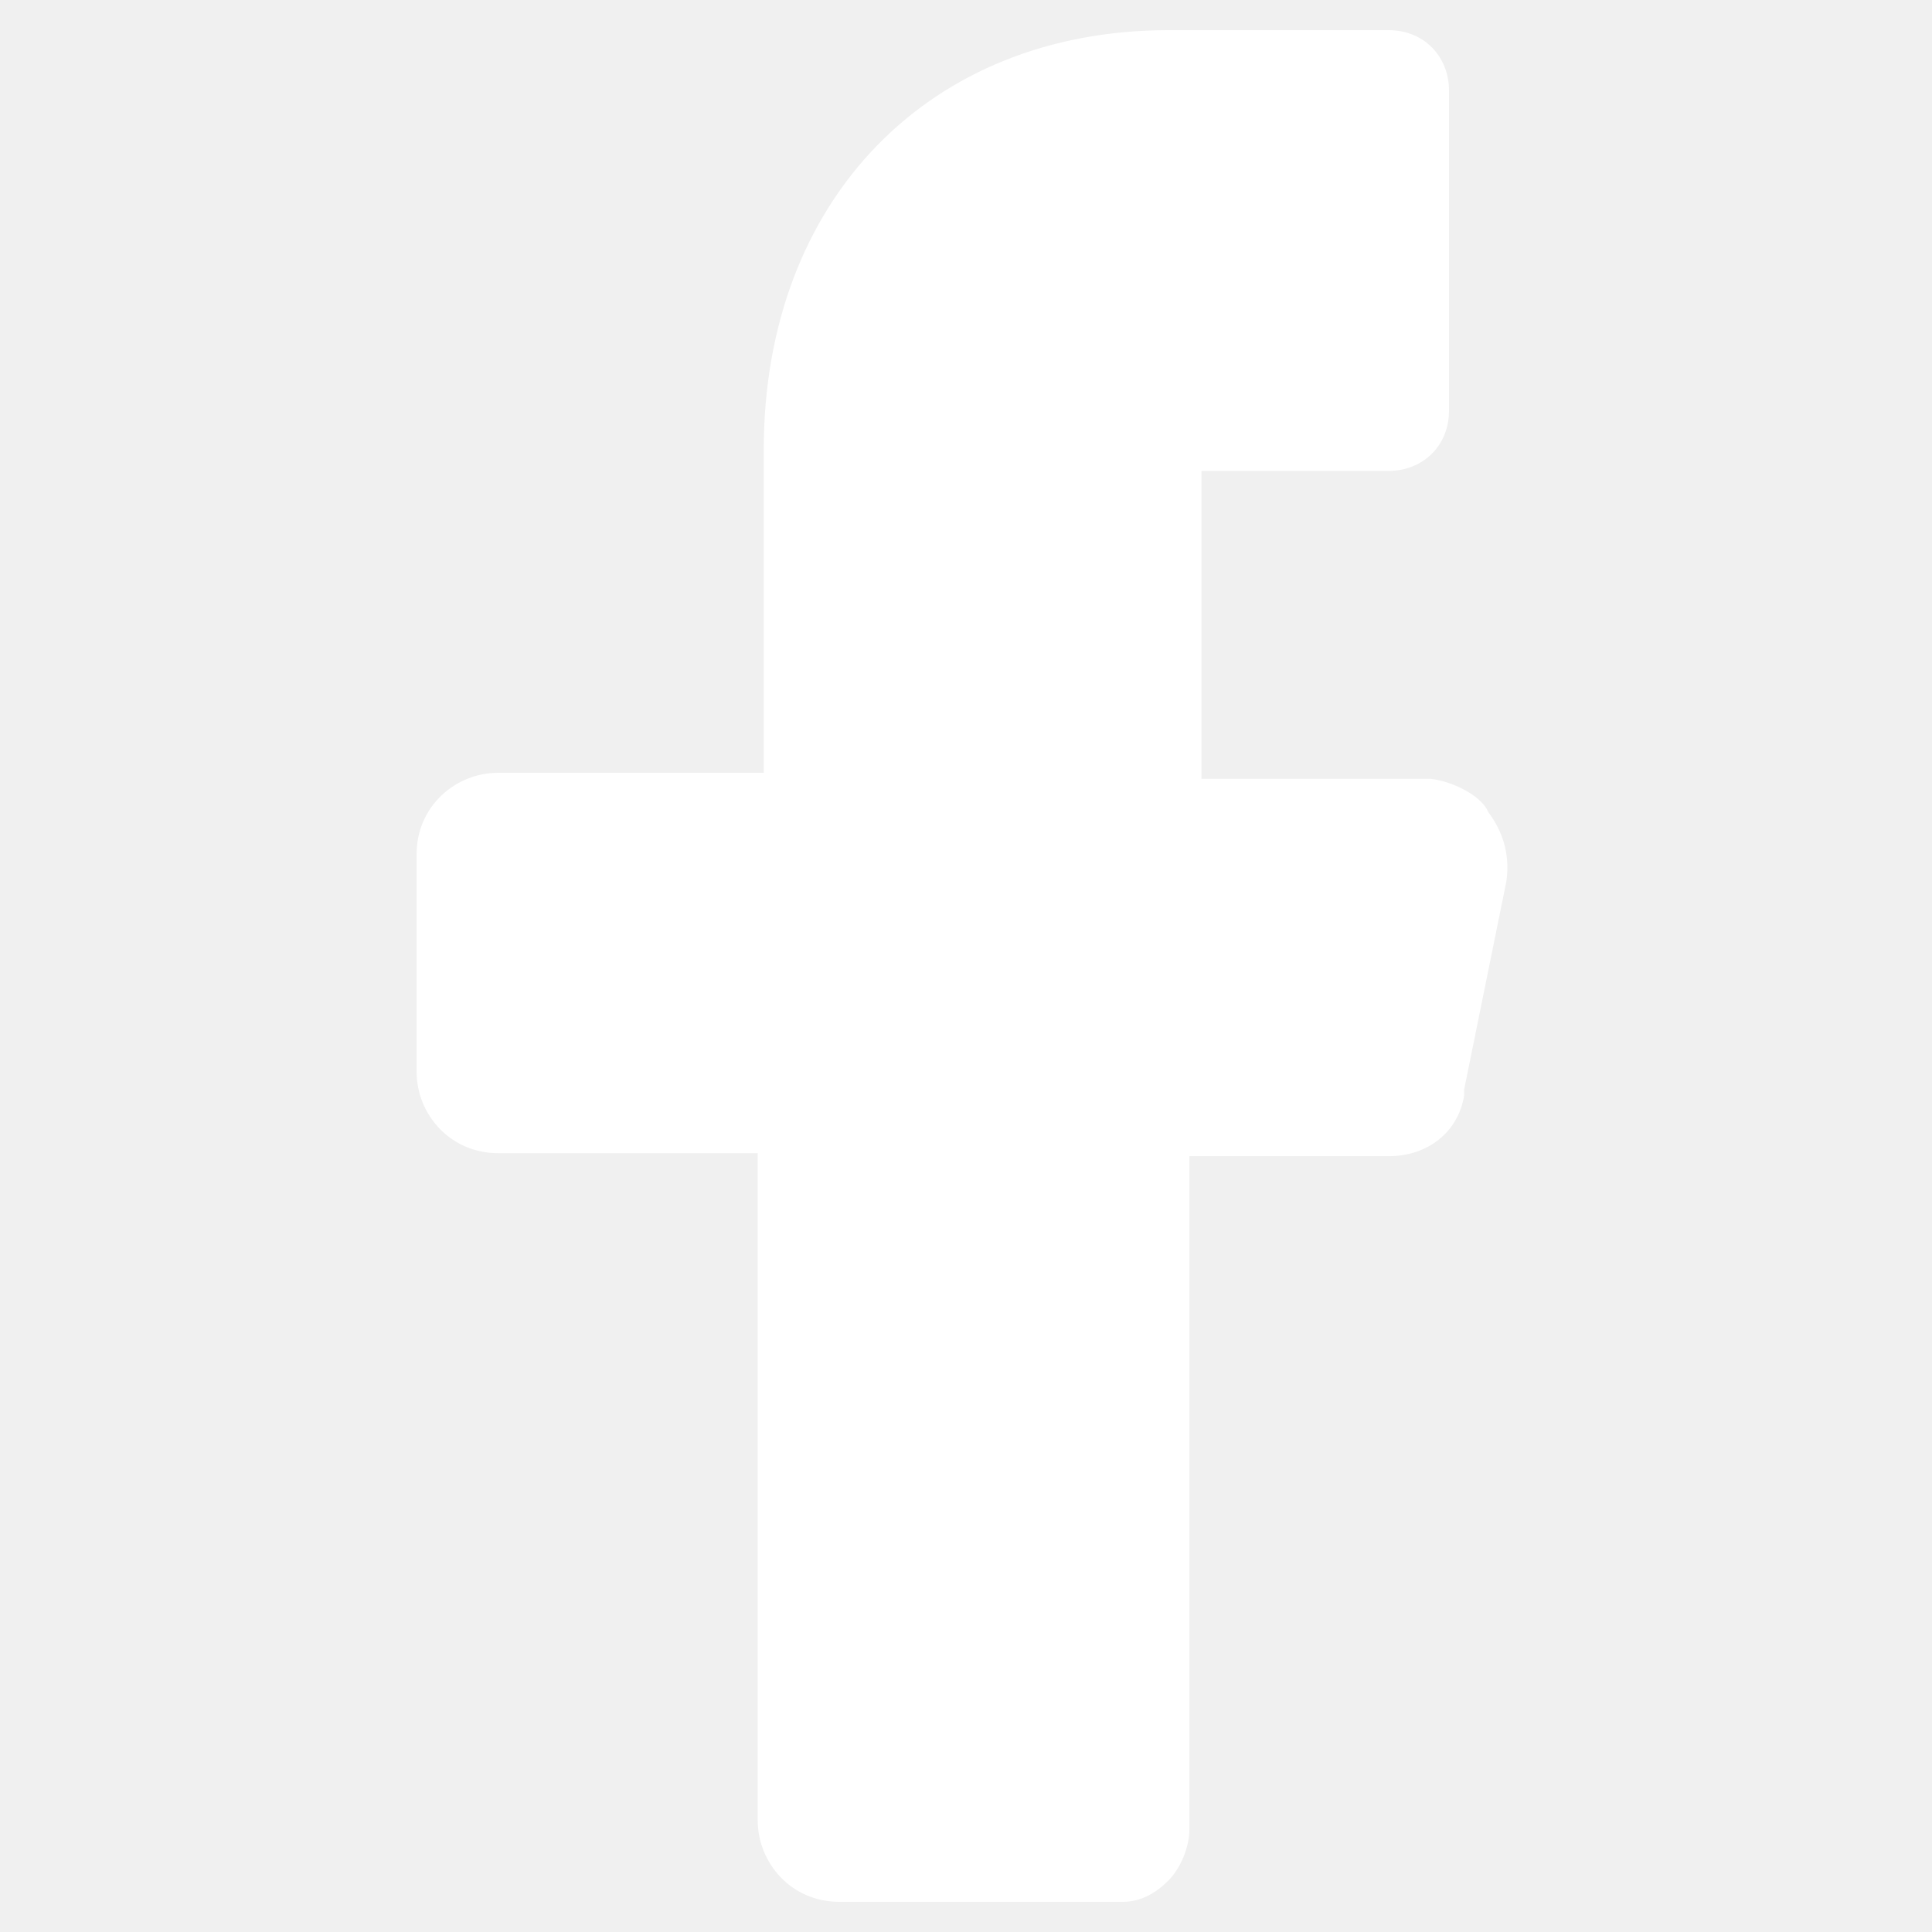
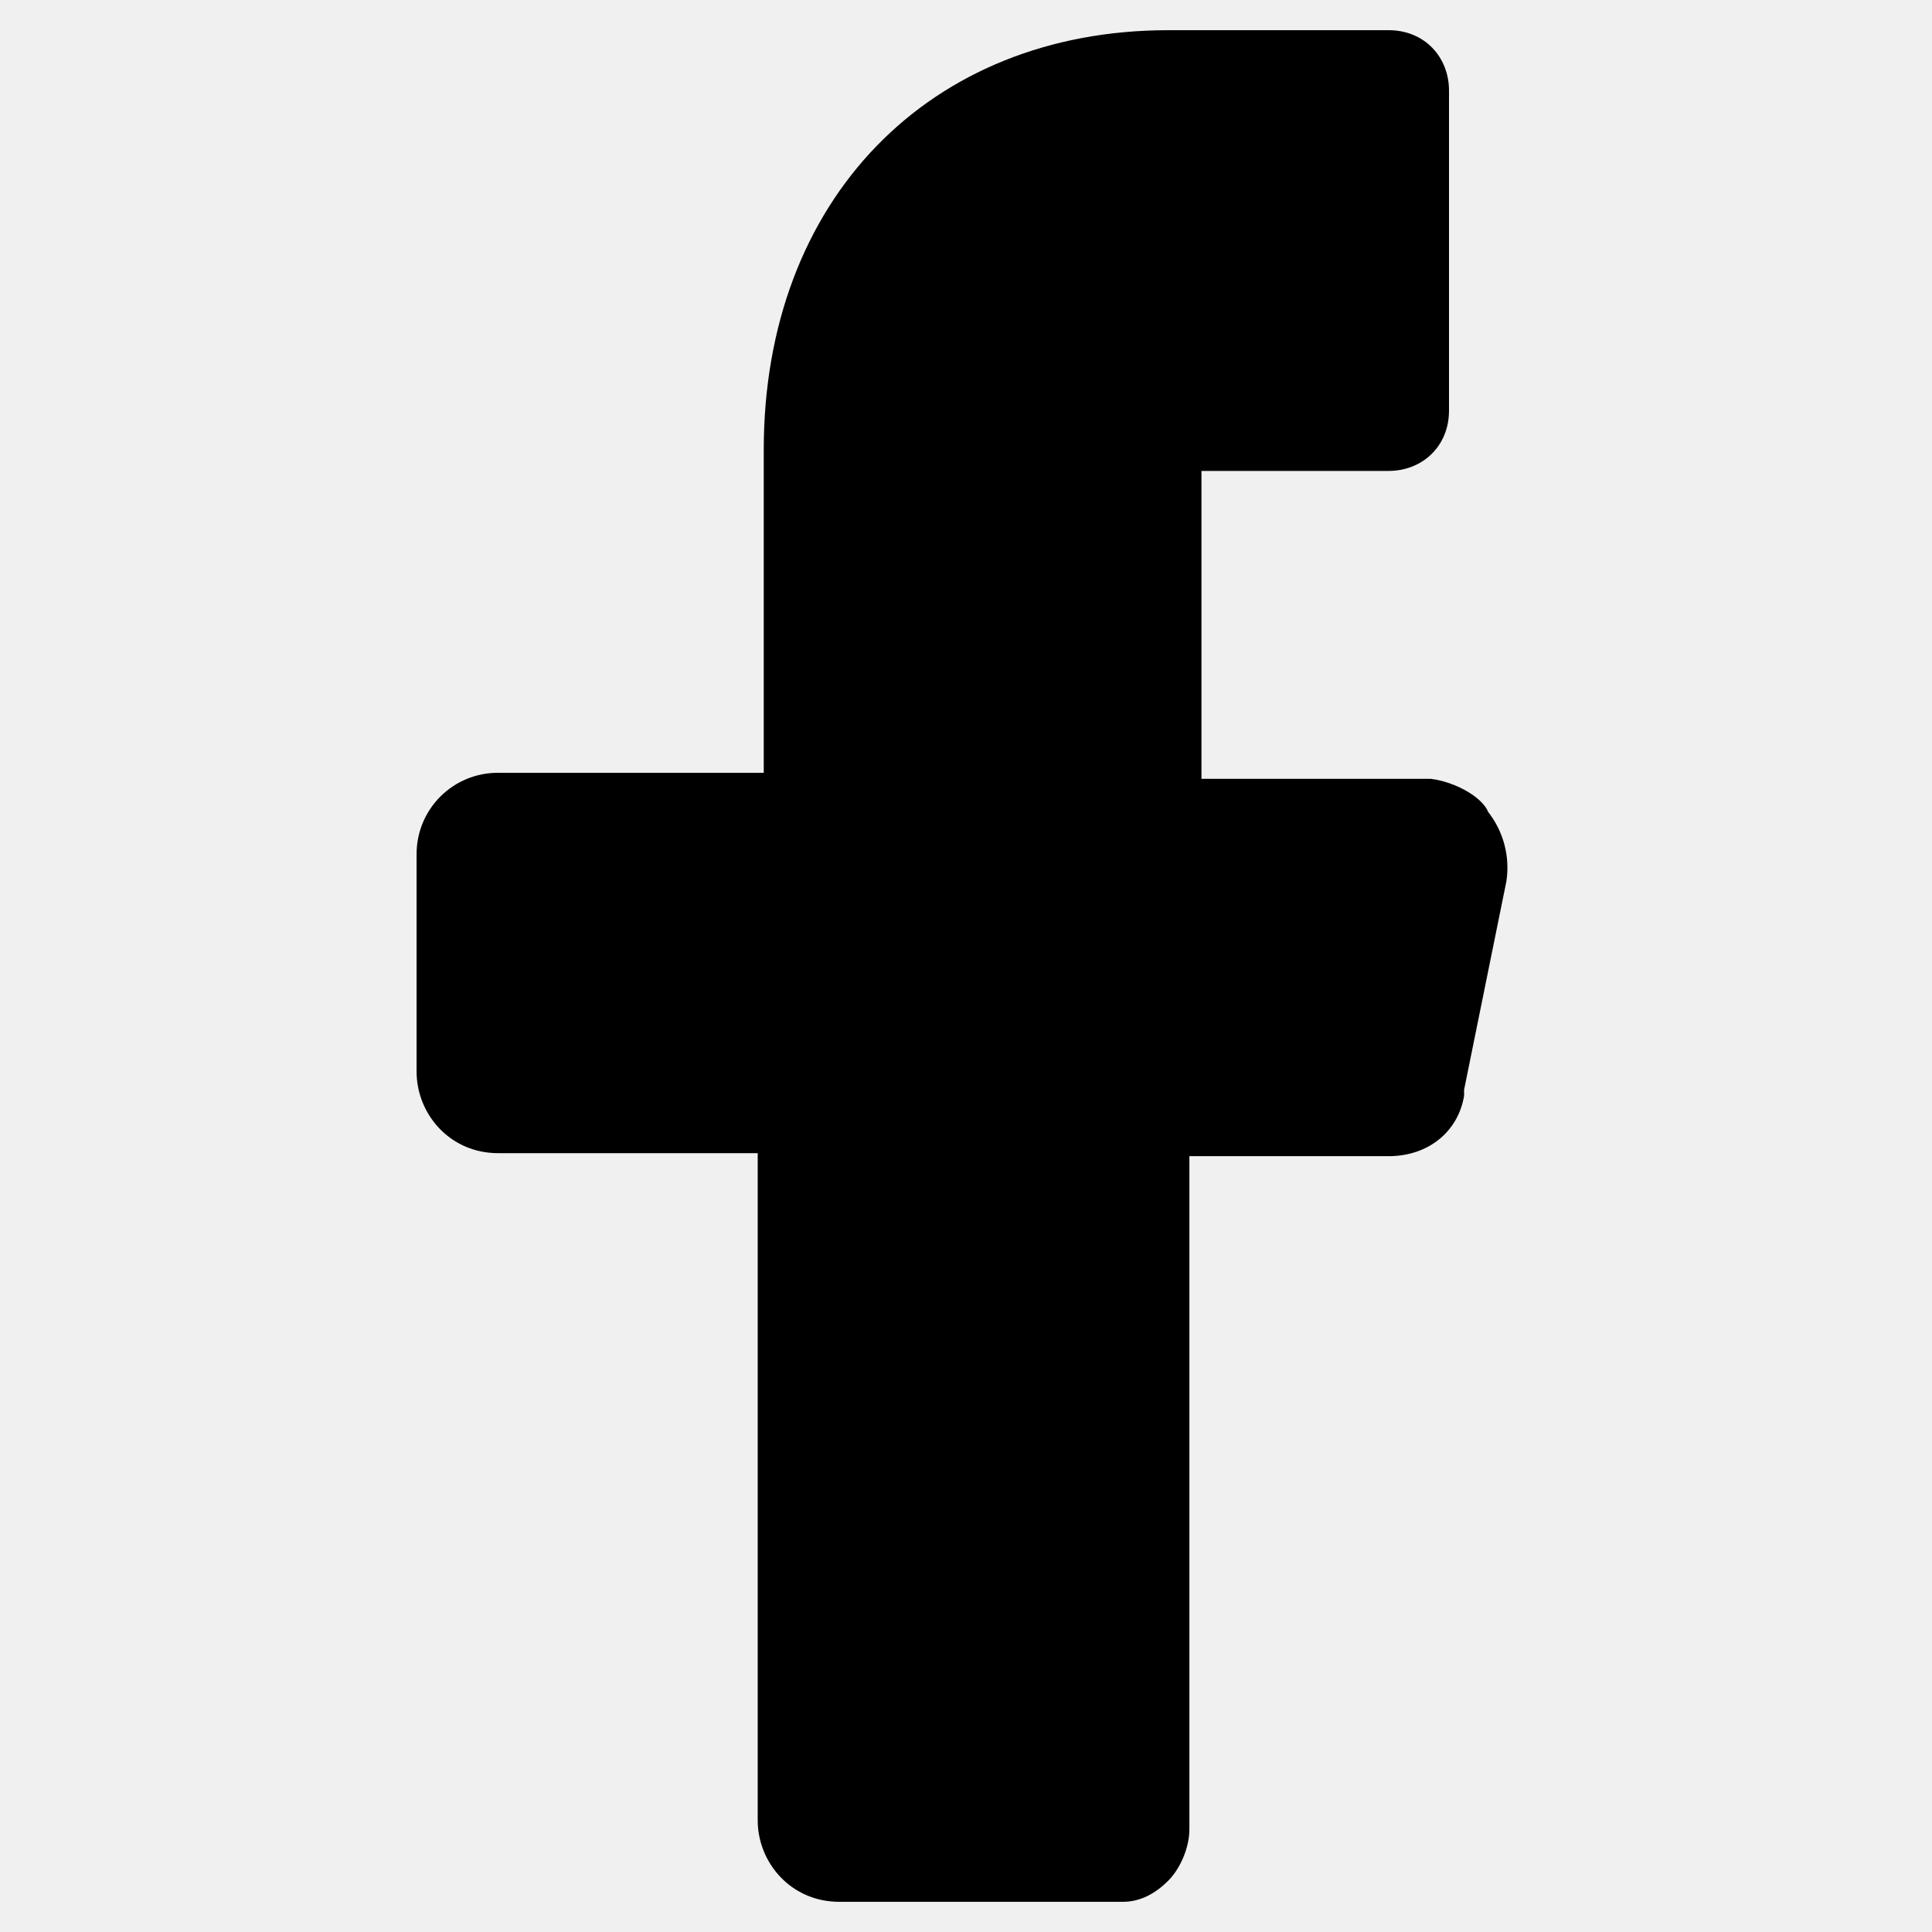
- <svg xmlns="http://www.w3.org/2000/svg" width="16" height="16" viewBox="0 0 16 16" fill="none">
-   <path d="M11.85 6.45H10.45H9.95V5.95V4.4V3.9H10.45H11.5C11.775 3.9 12 3.7 12 3.4V0.75C12 0.475 11.8 0.25 11.5 0.25H9.675C7.7 0.25 6.325 1.65 6.325 3.725V5.9V6.4H5.825H4.125C3.775 6.4 3.45 6.675 3.45 7.075V8.875C3.45 9.225 3.725 9.55 4.125 9.55H5.775H6.275V10.05V15.075C6.275 15.425 6.55 15.75 6.95 15.75H9.3C9.45 15.75 9.575 15.675 9.675 15.575C9.775 15.475 9.85 15.3 9.85 15.15V10.075V9.575H10.375H11.5C11.825 9.575 12.075 9.375 12.125 9.075V9.05V9.025L12.475 7.3C12.5 7.125 12.475 6.925 12.325 6.725C12.275 6.6 12.05 6.475 11.85 6.45Z" fill="white" />
+ <svg xmlns="http://www.w3.org/2000/svg" width="16" height="16" viewBox="0 0 16 16">
+   <path d="M11.85 6.45h-1.9V3.9h1.55c.275 0 .5-.2.5-.5V.75c0-.275-.2-.5-.5-.5H9.675c-1.975 0-3.35 1.4-3.35 3.475V6.4h-2.2a.672.672 0 0 0-.675.675v1.8c0 .35.275.675.675.675h2.15v5.525c0 .35.275.675.675.675H9.3c.15 0 .275-.075.375-.175.1-.1.175-.275.175-.425V9.575h1.65c.325 0 .575-.2.625-.5v-.05l.35-1.725a.748.748 0 0 0-.15-.575c-.05-.125-.275-.25-.475-.275Z" />
</svg>
